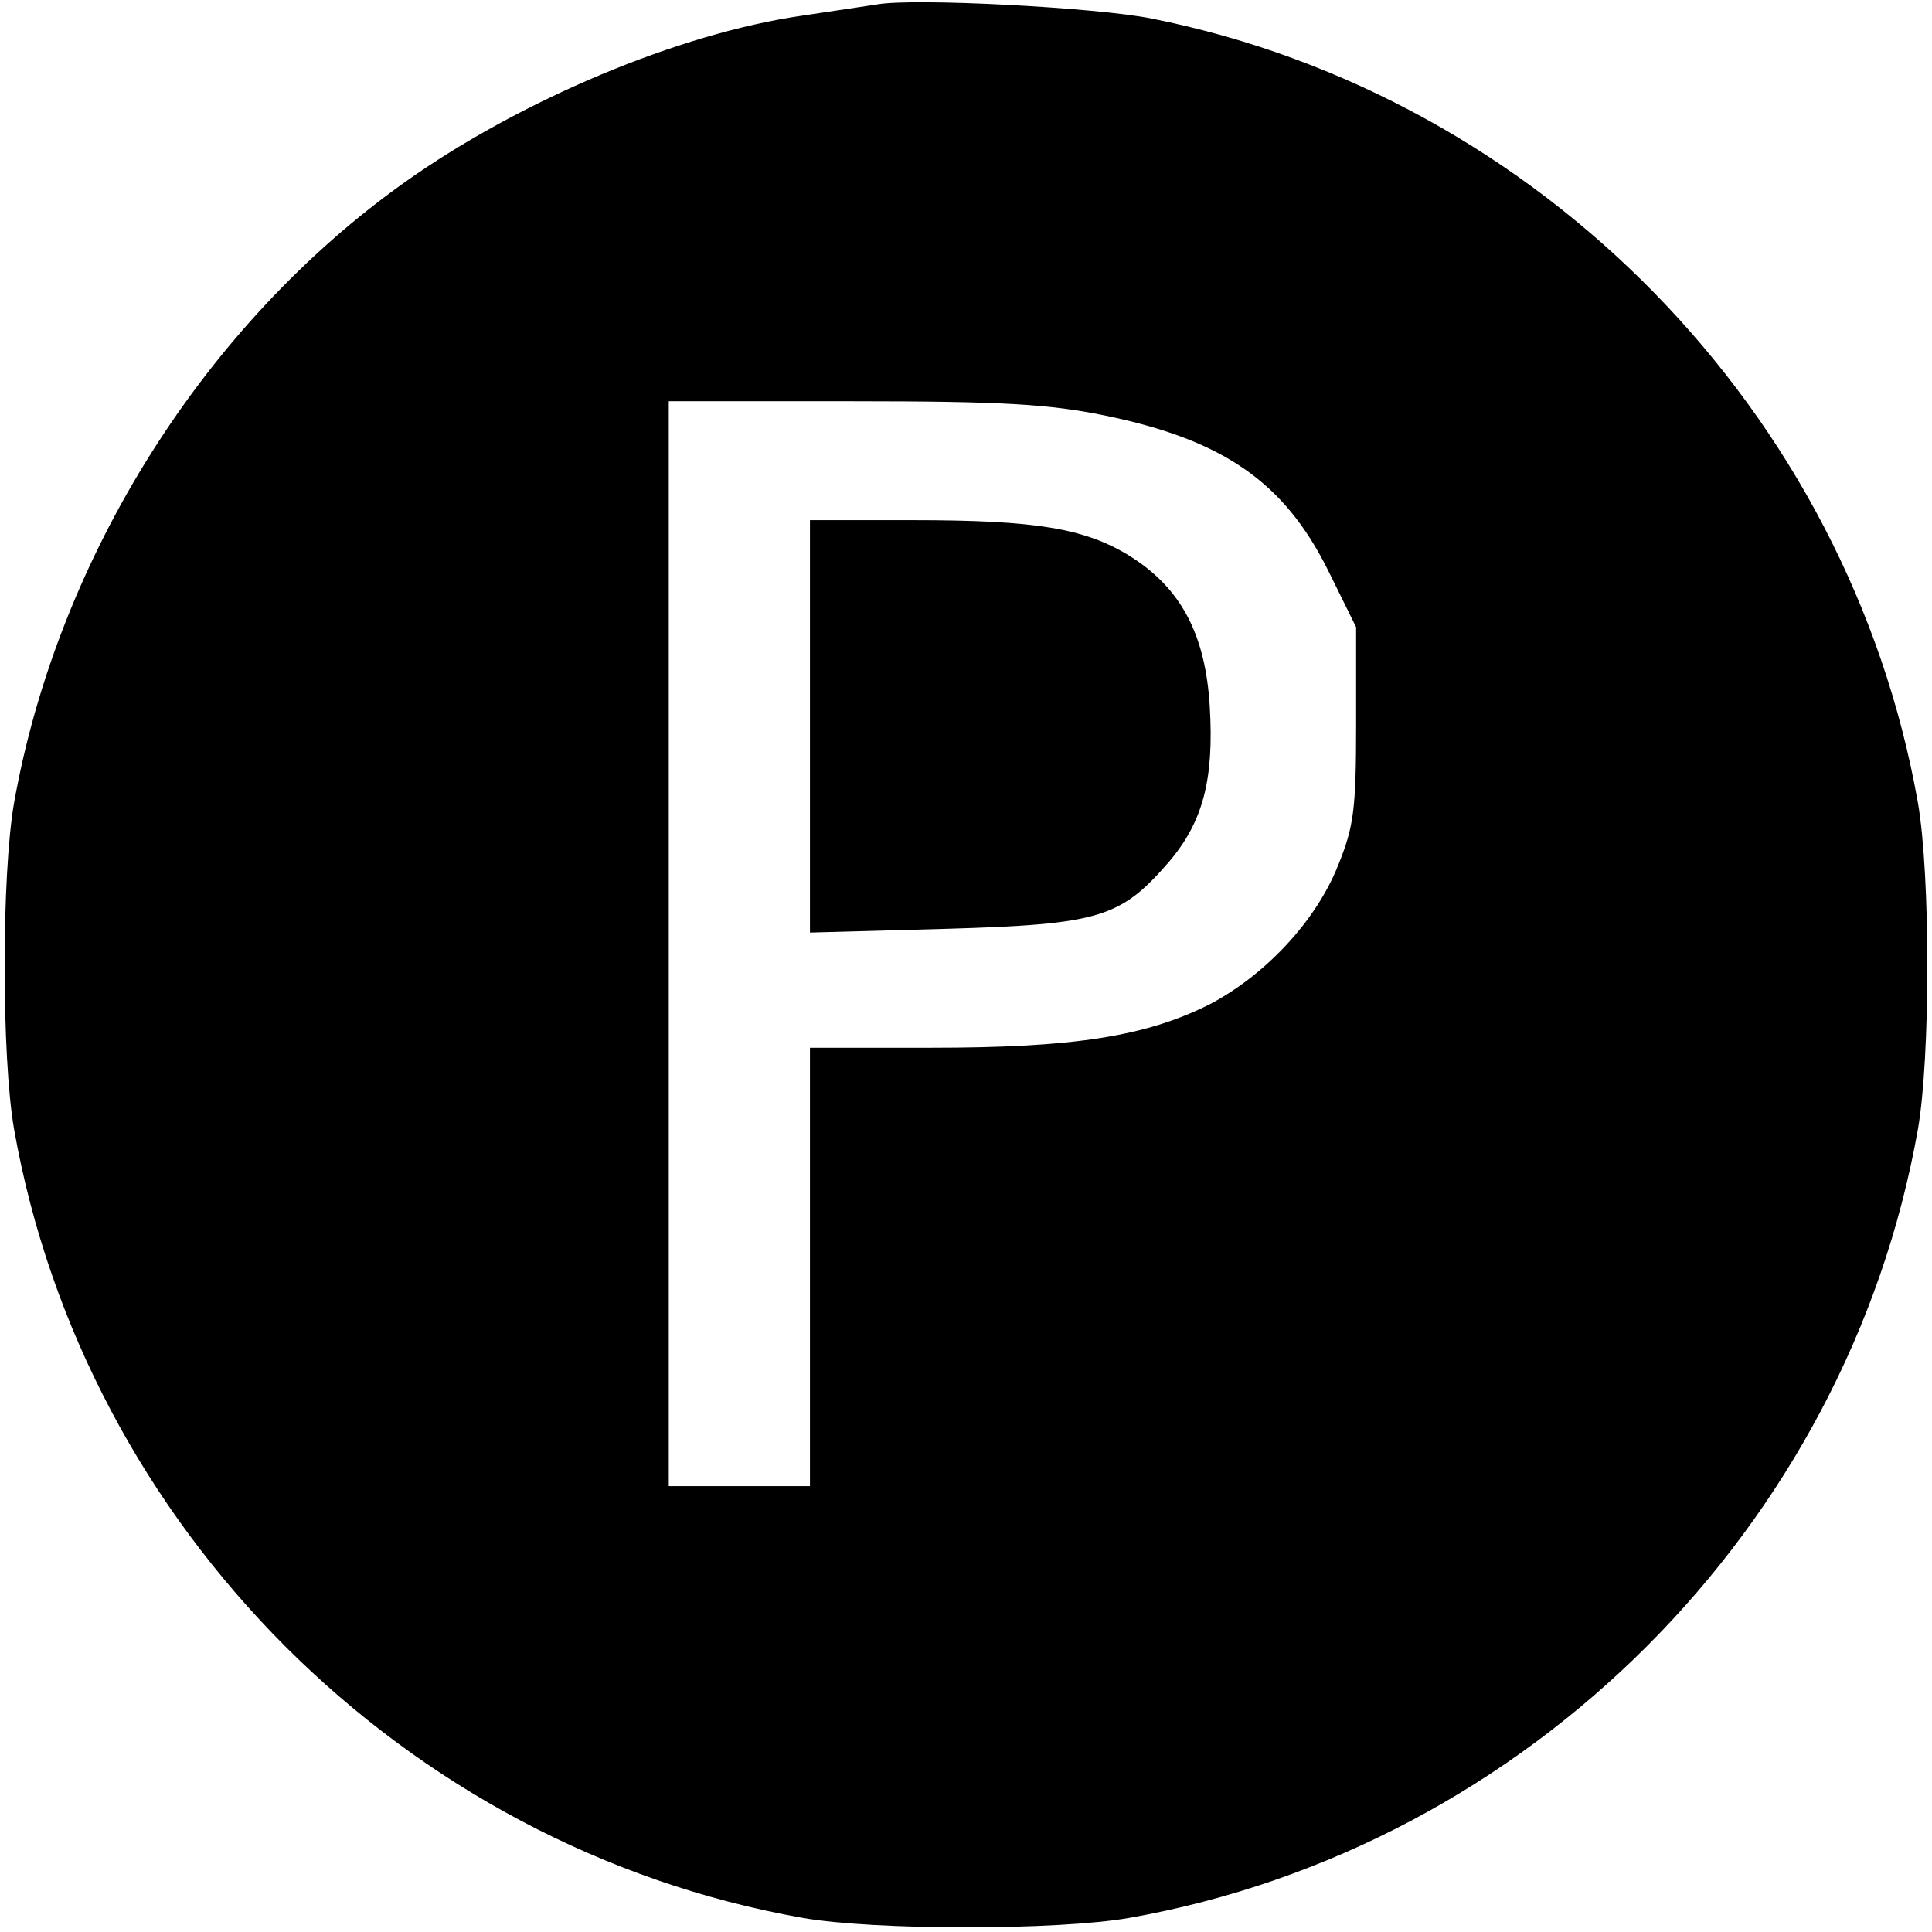
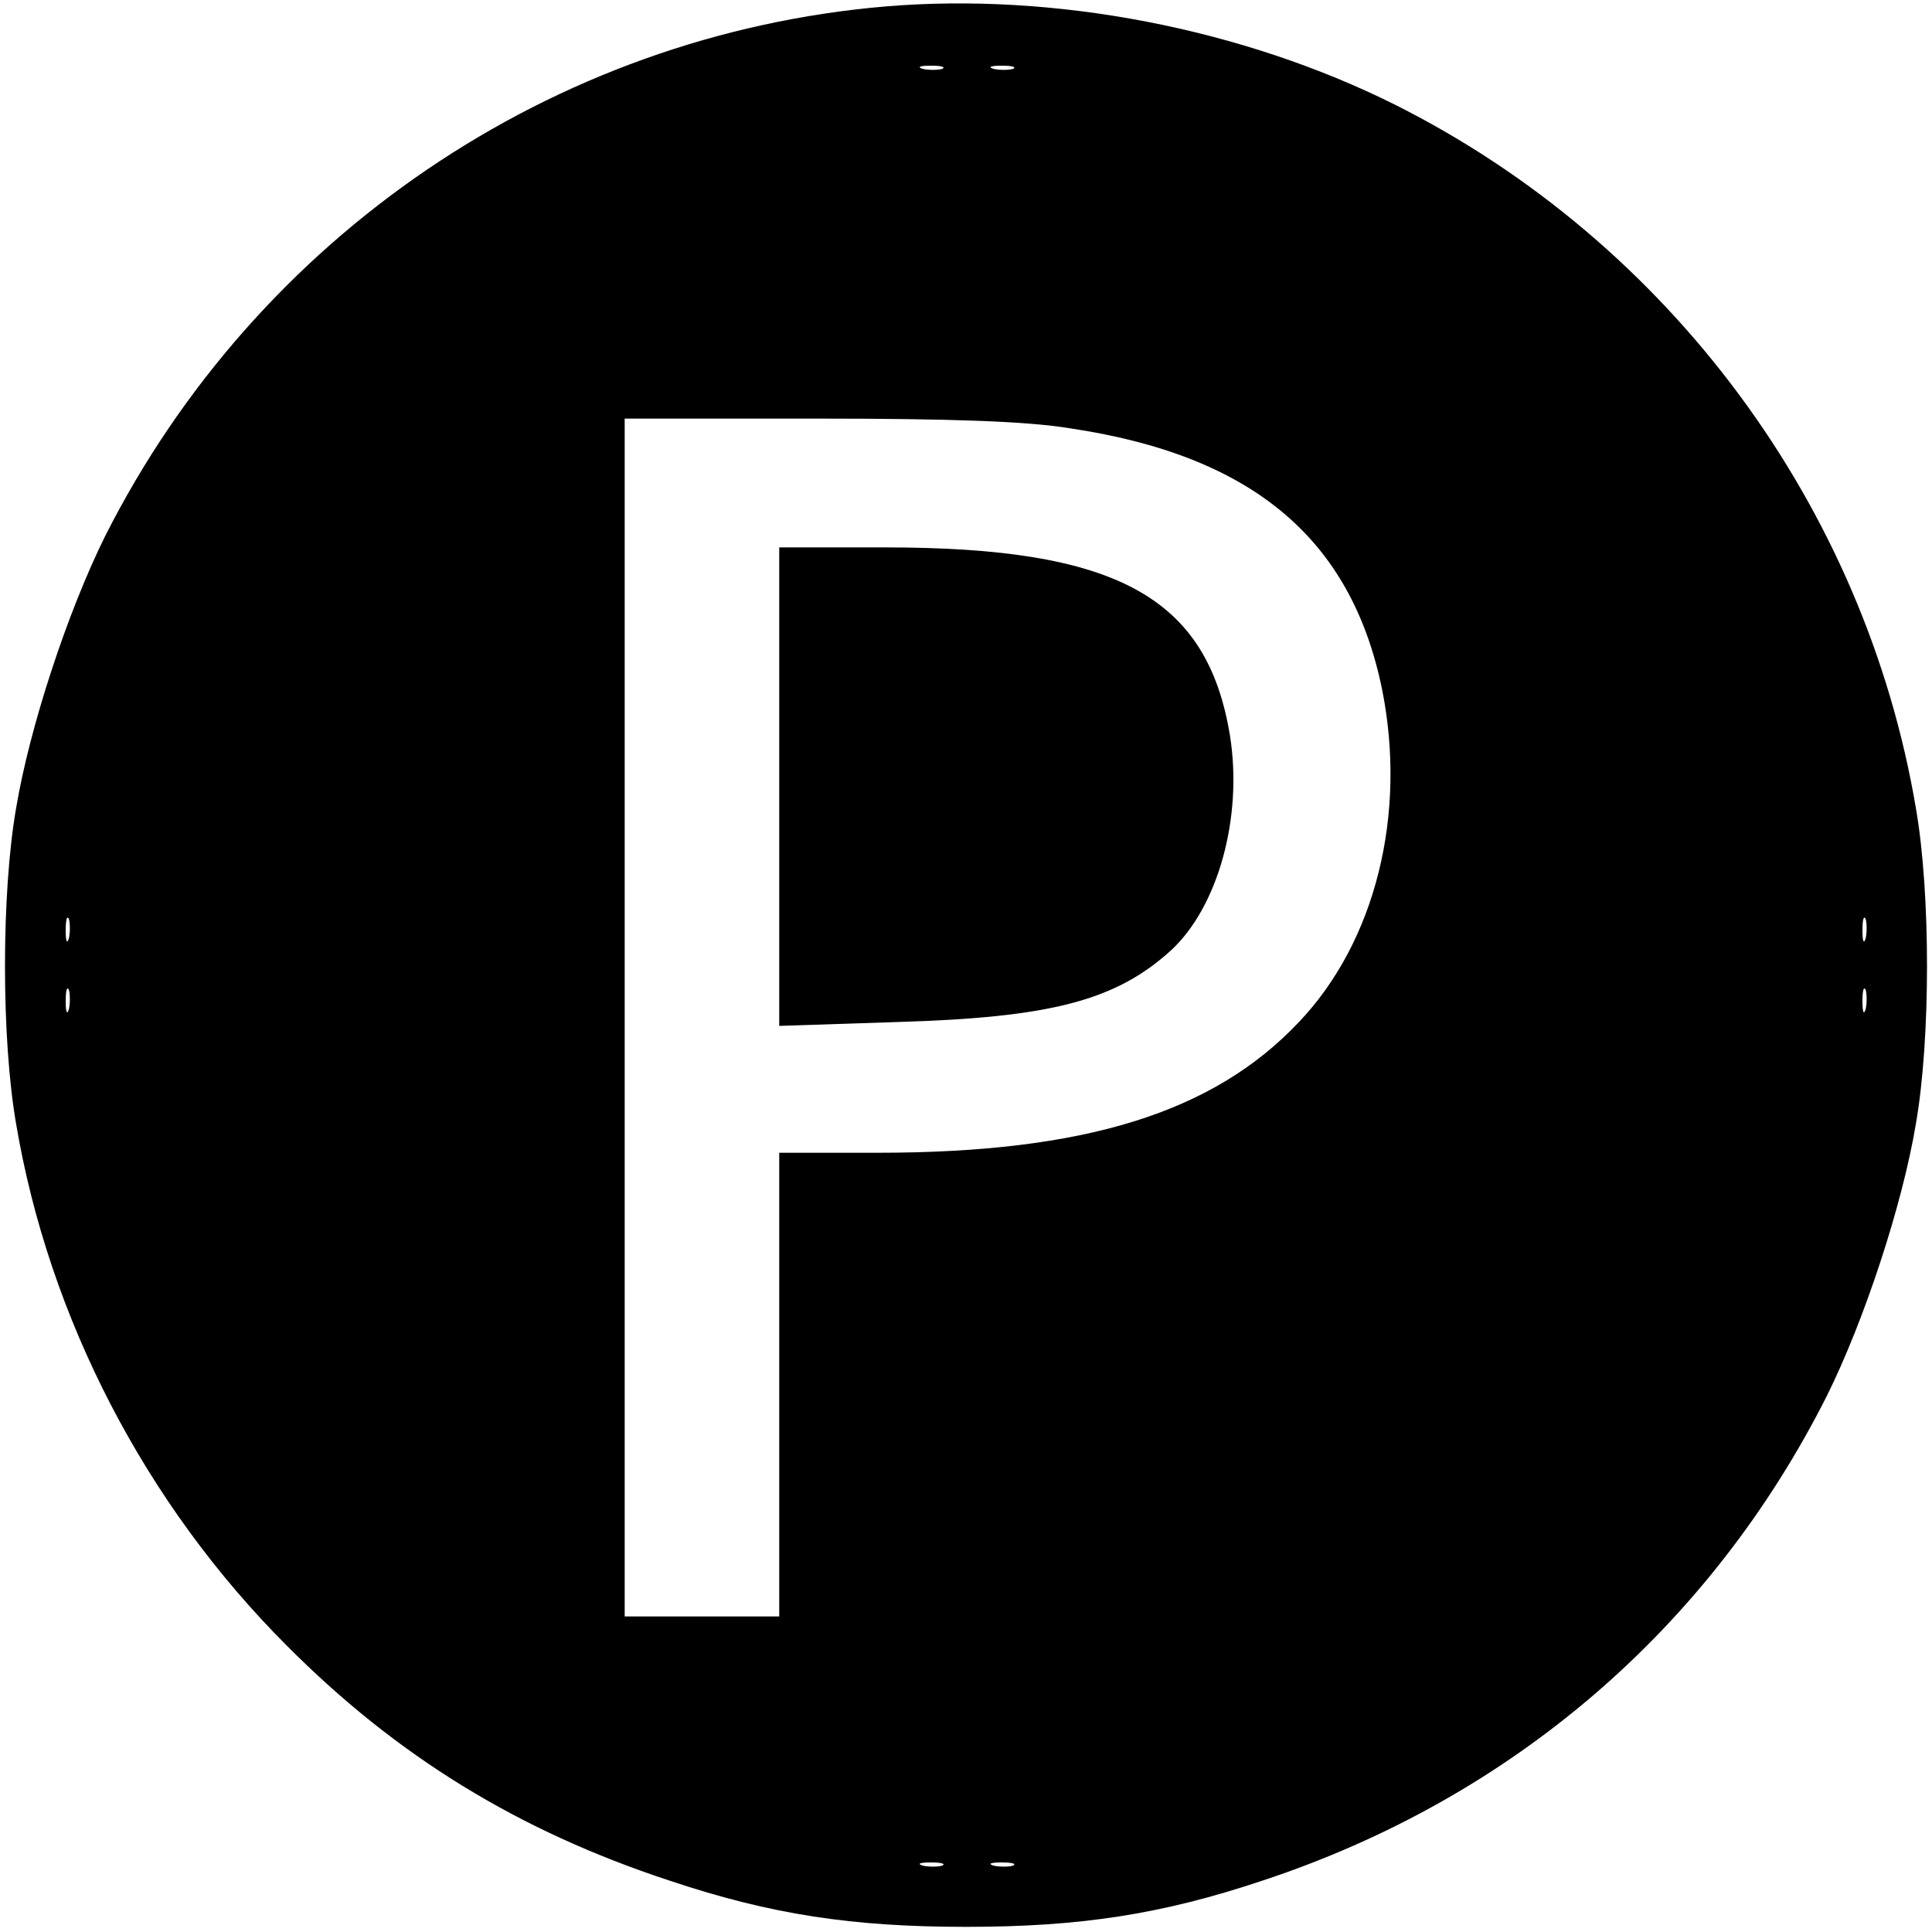
- <svg xmlns="http://www.w3.org/2000/svg" version="1" width="346.667" height="346.667" viewBox="0 0 260 260">
-   <path d="M118 .6c-1.4.2-5.9.9-10 1.5-16.7 2.4-38 11.4-53.5 22.4C27.5 43.7 7.8 75 1.9 108c-1.7 9.7-1.7 34.3 0 44 9.5 53.6 52.5 96.6 106.1 106.1 9.7 1.7 34.3 1.7 44 0 53.6-9.5 96.6-52.5 106.1-106.1 1.7-9.7 1.7-34.3 0-44C248.8 55.4 207.2 12.9 155 2.5 147.6 1 122.8-.3 118 .6zm30.6 55.3c16.1 3.3 24.2 9 30.1 20.8l3.8 7.7v13c0 11.5-.3 13.8-2.4 19-3 7.6-9.9 14.9-17.4 18.8-8.6 4.3-18.3 5.8-37.3 5.8H109v59H90V54h24.8c20.2 0 26.4.4 33.8 1.9z" />
-   <path d="M109 97.7v27.8l18.2-.5c20.8-.6 23.6-1.5 30.1-9 4.6-5.4 6.1-11.1 5.5-21-.6-9.7-3.9-15.9-10.8-20.2-6-3.7-12.6-4.8-29.1-4.8H109v27.7z" />
+ <svg xmlns="http://www.w3.org/2000/svg" version="1.0" width="300pt" height="300pt" viewBox="0 0 300 300" preserveAspectRatio="xMidYMid meet">
+   <g transform="translate(0,300) scale(0.1,-0.1)" fill="#000000" stroke="none">
+     <path d="M1375 2990 c-517 -44 -977 -357 -1212 -823 -58 -117 -117 -296 -138 -422 -23 -132 -23 -358 0 -490 51 -302 201 -591 420 -810 171 -172 360 -288 594 -365 158 -53 285 -72 461 -72 176 0 303 19 461 72 387 128 694 392 876 753 58 117 117 296 138 422 23 132 23 358 0 490 -79 468 -382 878 -808 1092 -238 119 -529 175 -792 153z m88 -97 c-7 -2 -21 -2 -30 0 -10 3 -4 5 12 5 17 0 24 -2 18 -5z m110 0 c-7 -2 -21 -2 -30 0 -10 3 -4 5 12 5 17 0 24 -2 18 -5z m88 -558 c283 -42 437 -171 485 -405 39 -194 -10 -392 -129 -517 -133 -141 -333 -203 -654 -203 l-153 0 0 -360 0 -360 -120 0 -120 0 0 930 0 930 298 0 c207 0 326 -4 393 -15z m-1554 -792 c-3 -10 -5 -4 -5 12 0 17 2 24 5 18 2 -7 2 -21 0 -30z m2790 0 c-3 -10 -5 -4 -5 12 0 17 2 24 5 18 2 -7 2 -21 0 -30z m-2790 -110 c-3 -10 -5 -4 -5 12 0 17 2 24 5 18 2 -7 2 -21 0 -30z m2790 0 c-3 -10 -5 -4 -5 12 0 17 2 24 5 18 2 -7 2 -21 0 -30z m-1434 -1330 c-7 -2 -21 -2 -30 0 -10 3 -4 5 12 5 17 0 24 -2 18 -5z m110 0 c-7 -2 -21 -2 -30 0 -10 3 -4 5 12 5 17 0 24 -2 18 -5z" />
+     <path d="M1210 1779 l0 -372 183 6 c238 7 339 33 425 111 73 67 112 206 92 333 -35 216 -176 293 -535 293 l-165 0 0 -371z" />
+   </g>
</svg>
